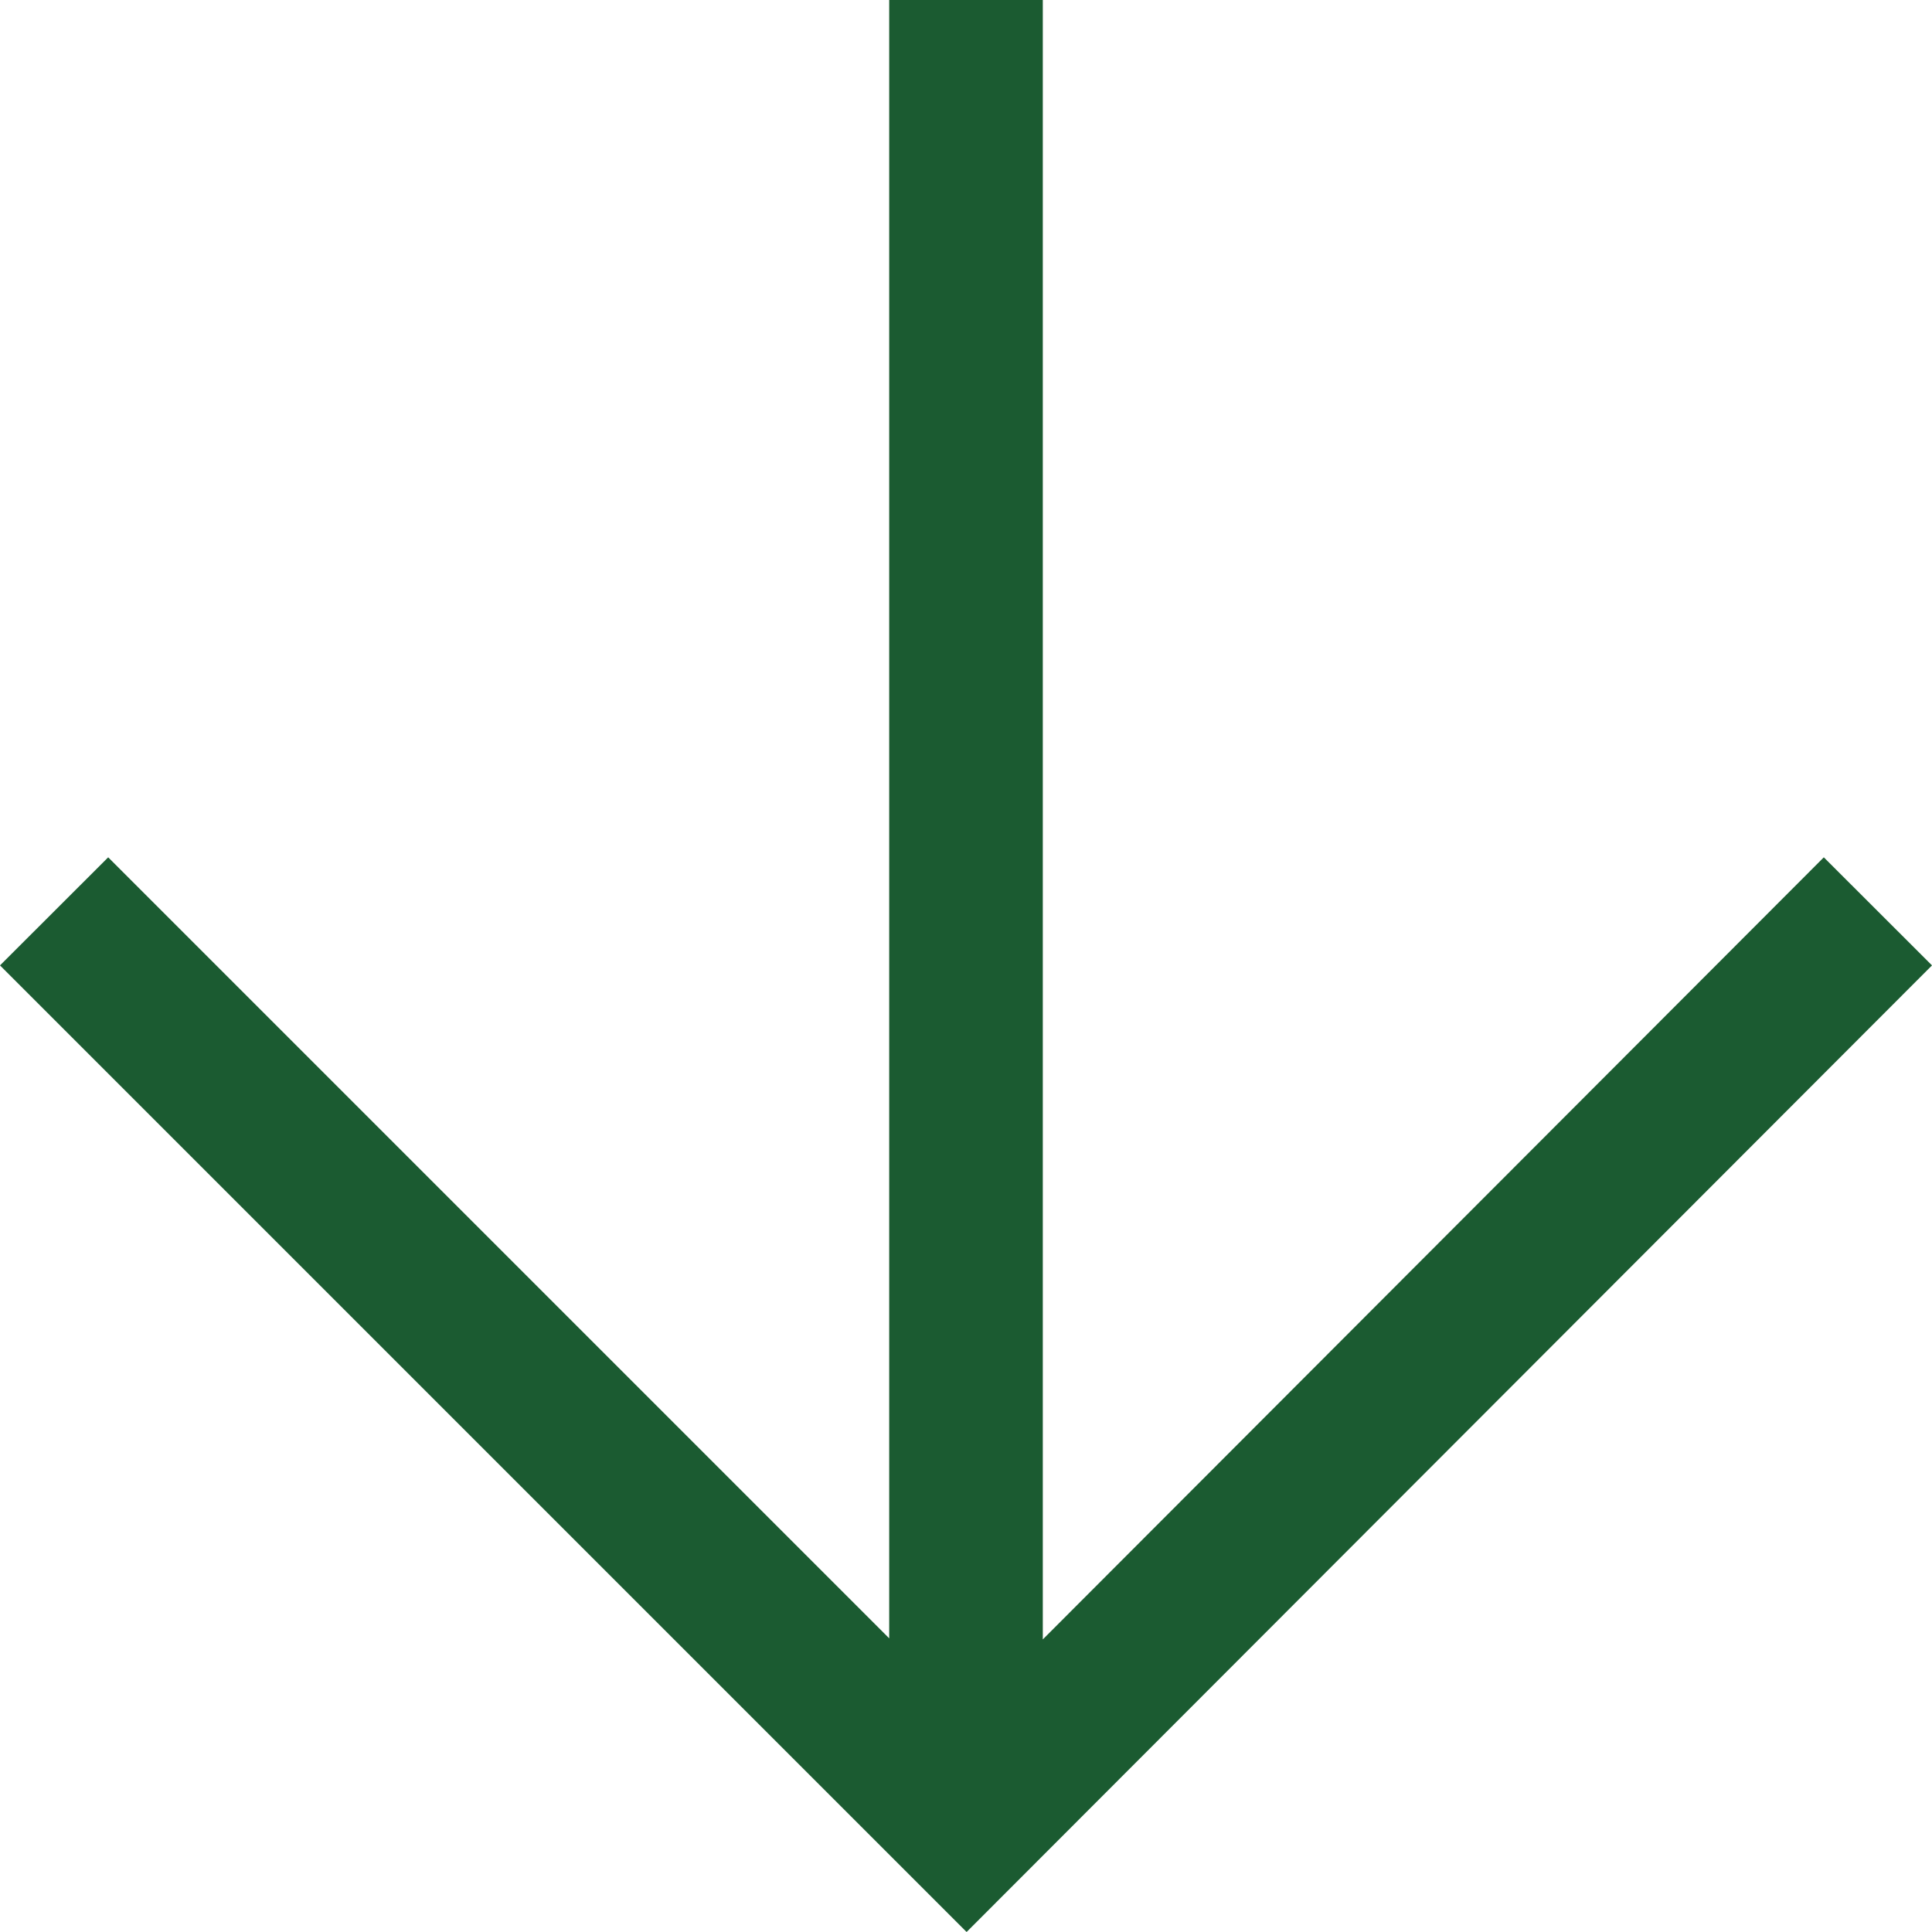
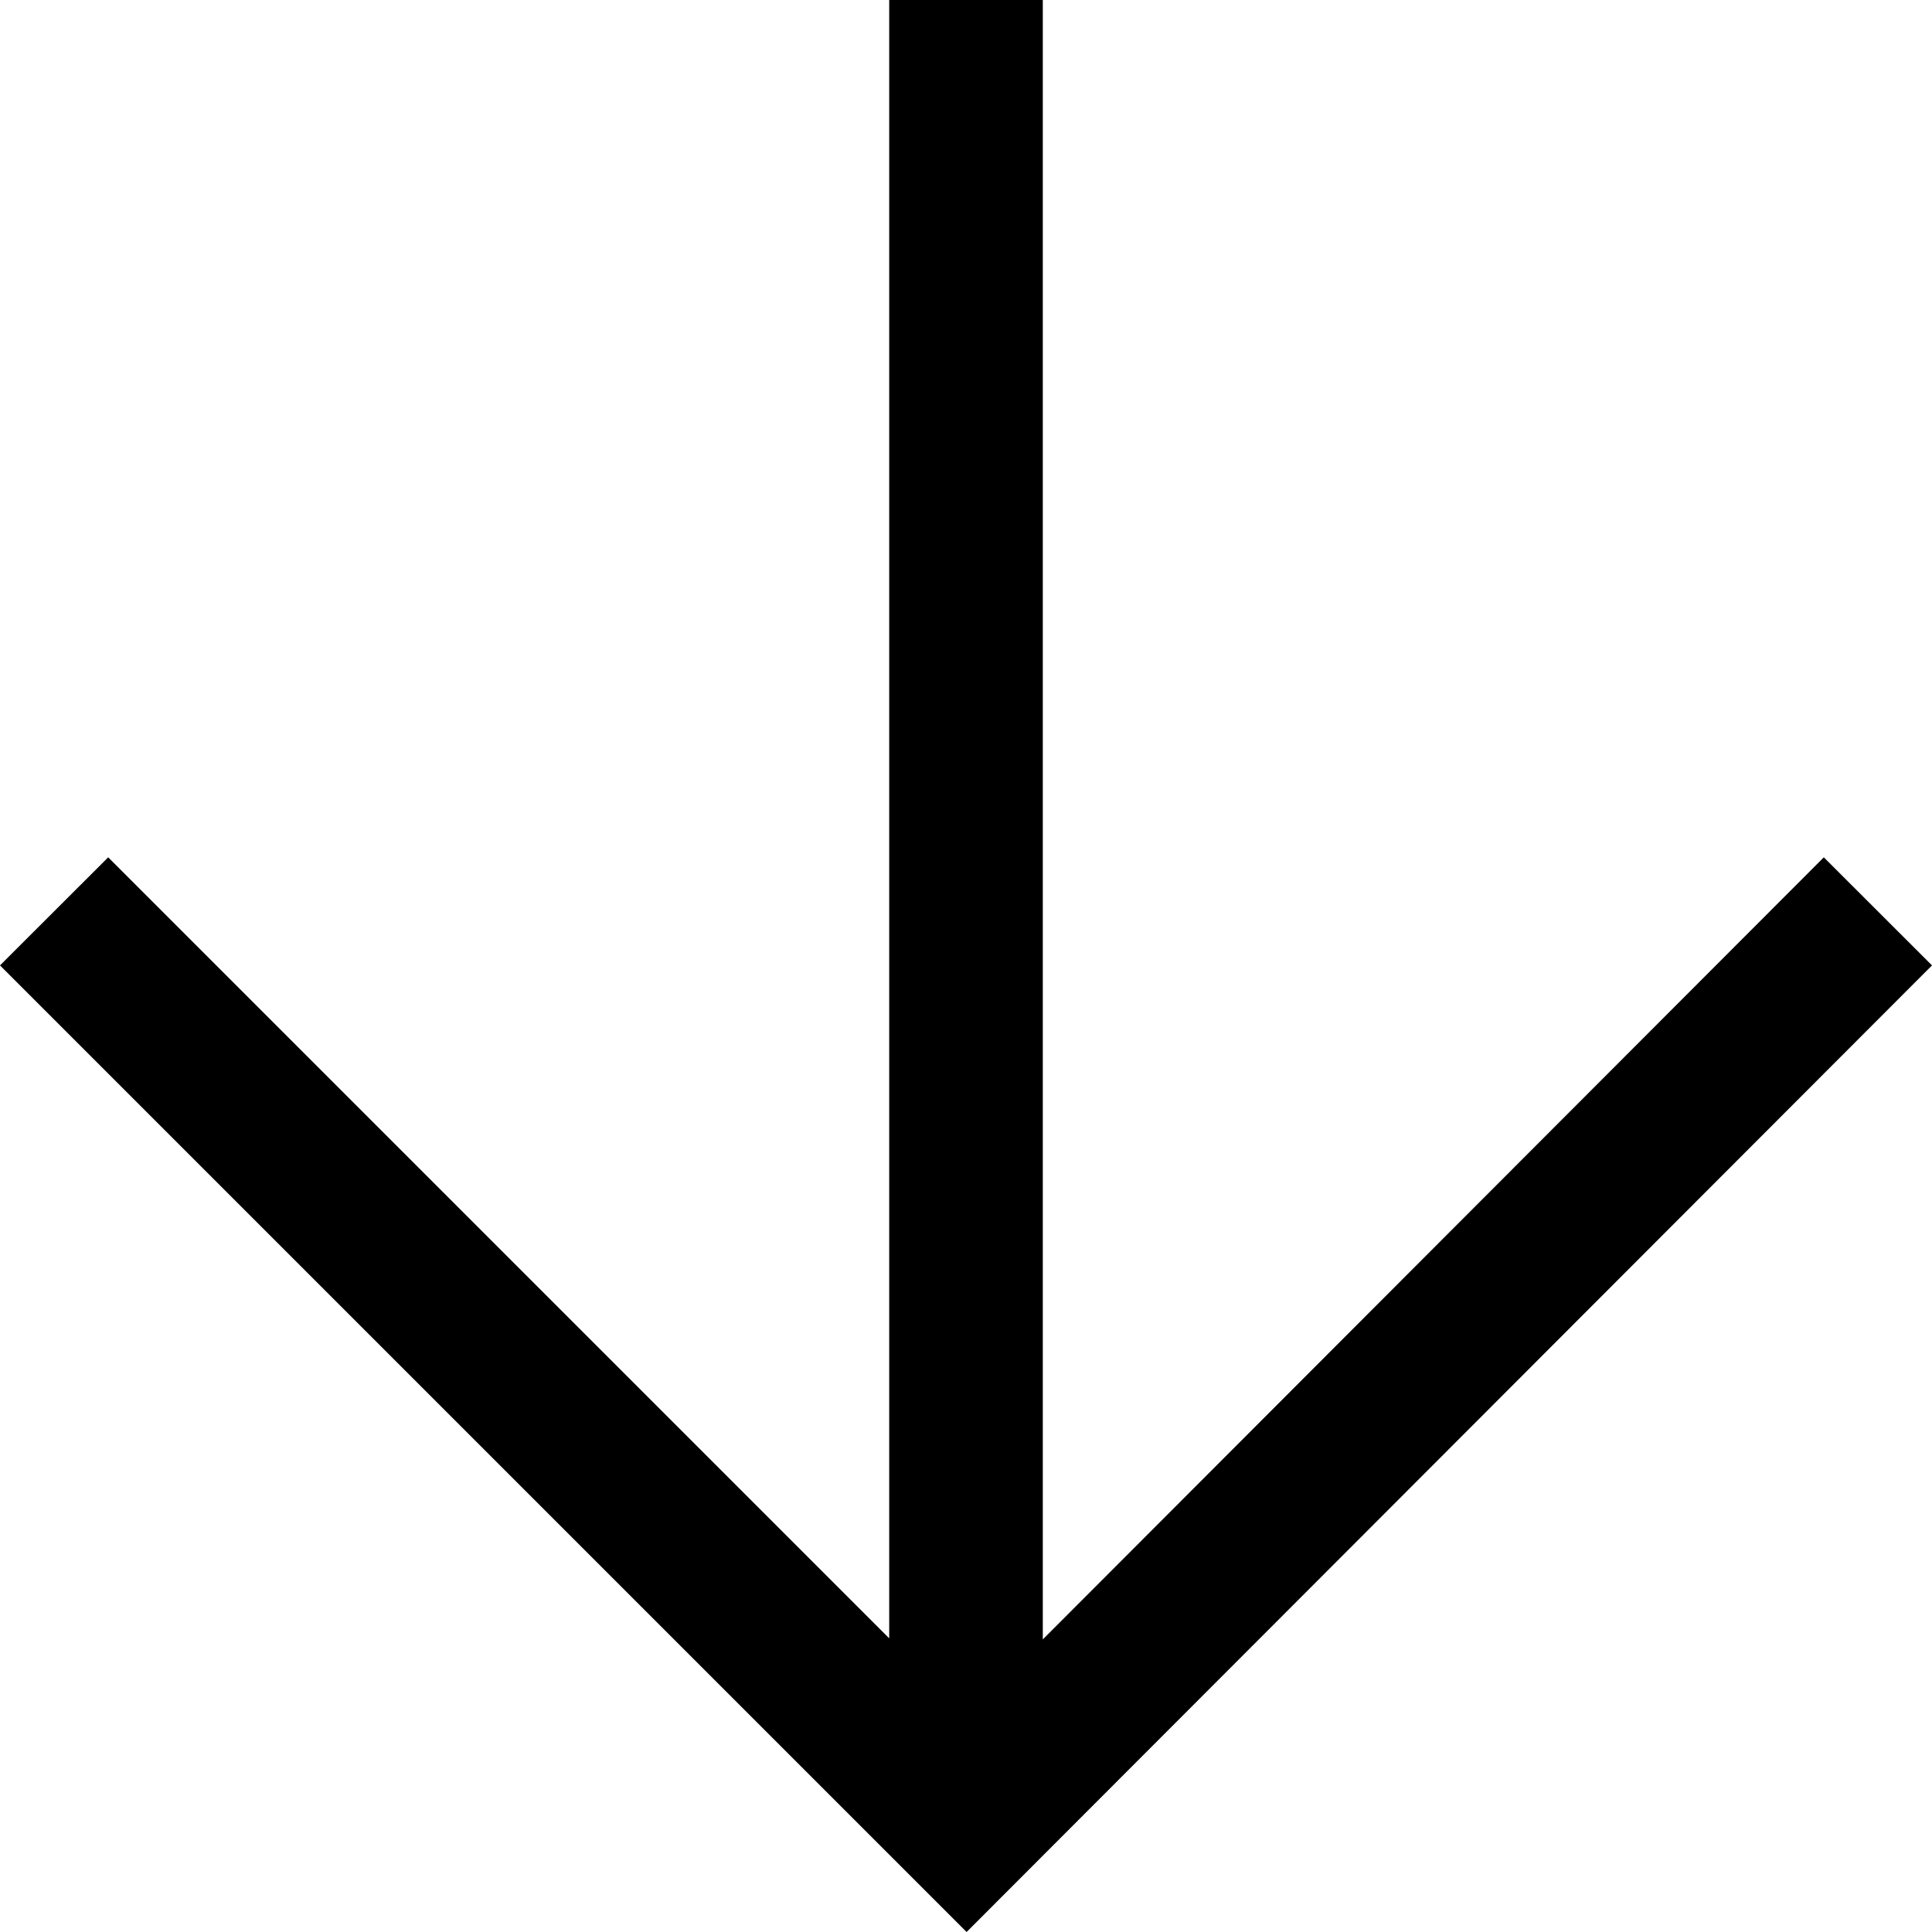
- <svg xmlns="http://www.w3.org/2000/svg" width="16" height="16" viewBox="0 0 16 16" fill="none">
-   <path d="M16 7.995L15.104 7.1L8.636 13.577L8.636 -1.6221e-08L7.364 -3.13994e-08L7.364 13.568L0.896 7.1L9.54553e-08 7.995L8.005 16L16 7.995Z" fill="#1B5B31" />
+ <svg xmlns="http://www.w3.org/2000/svg" width="16" height="16" viewBox="0 0 16 16" fill="currentColor">
+   <path d="M16 7.995L15.104 7.1L8.636 13.577L8.636 -1.6221e-08L7.364 -3.13994e-08L7.364 13.568L0.896 7.1L9.54553e-08 7.995L8.005 16L16 7.995Z" fill="currentColor" />
</svg>
